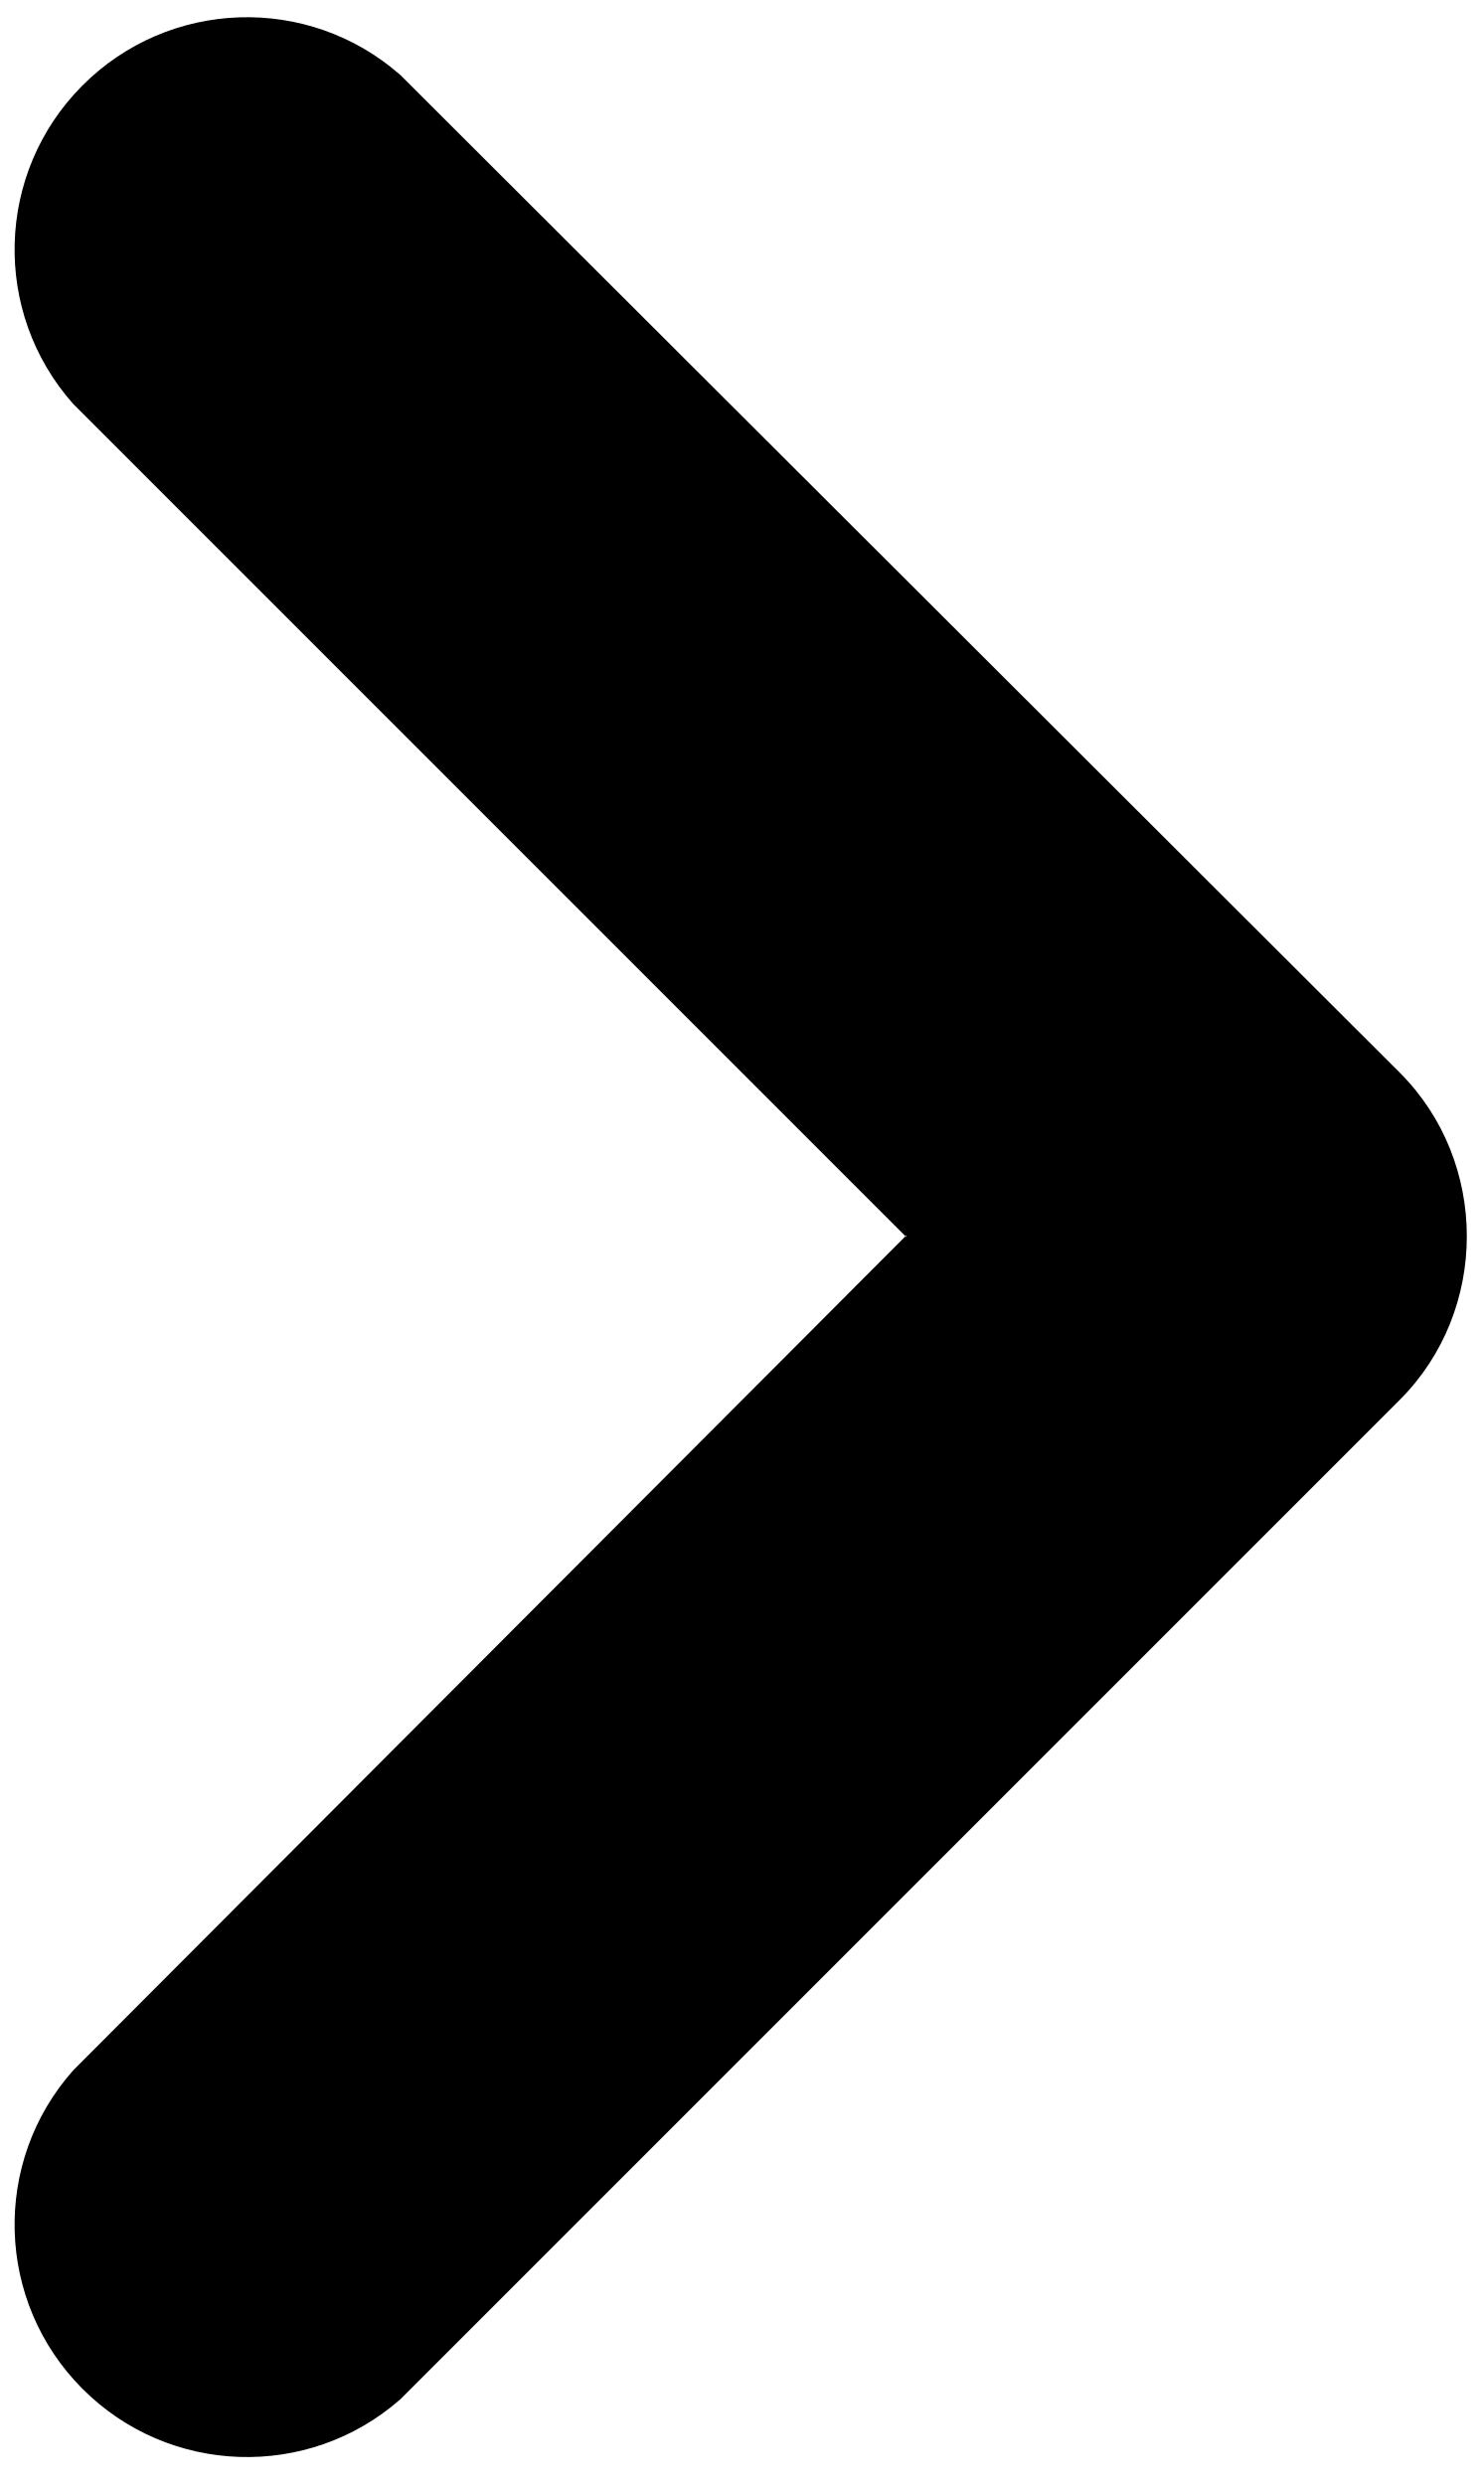
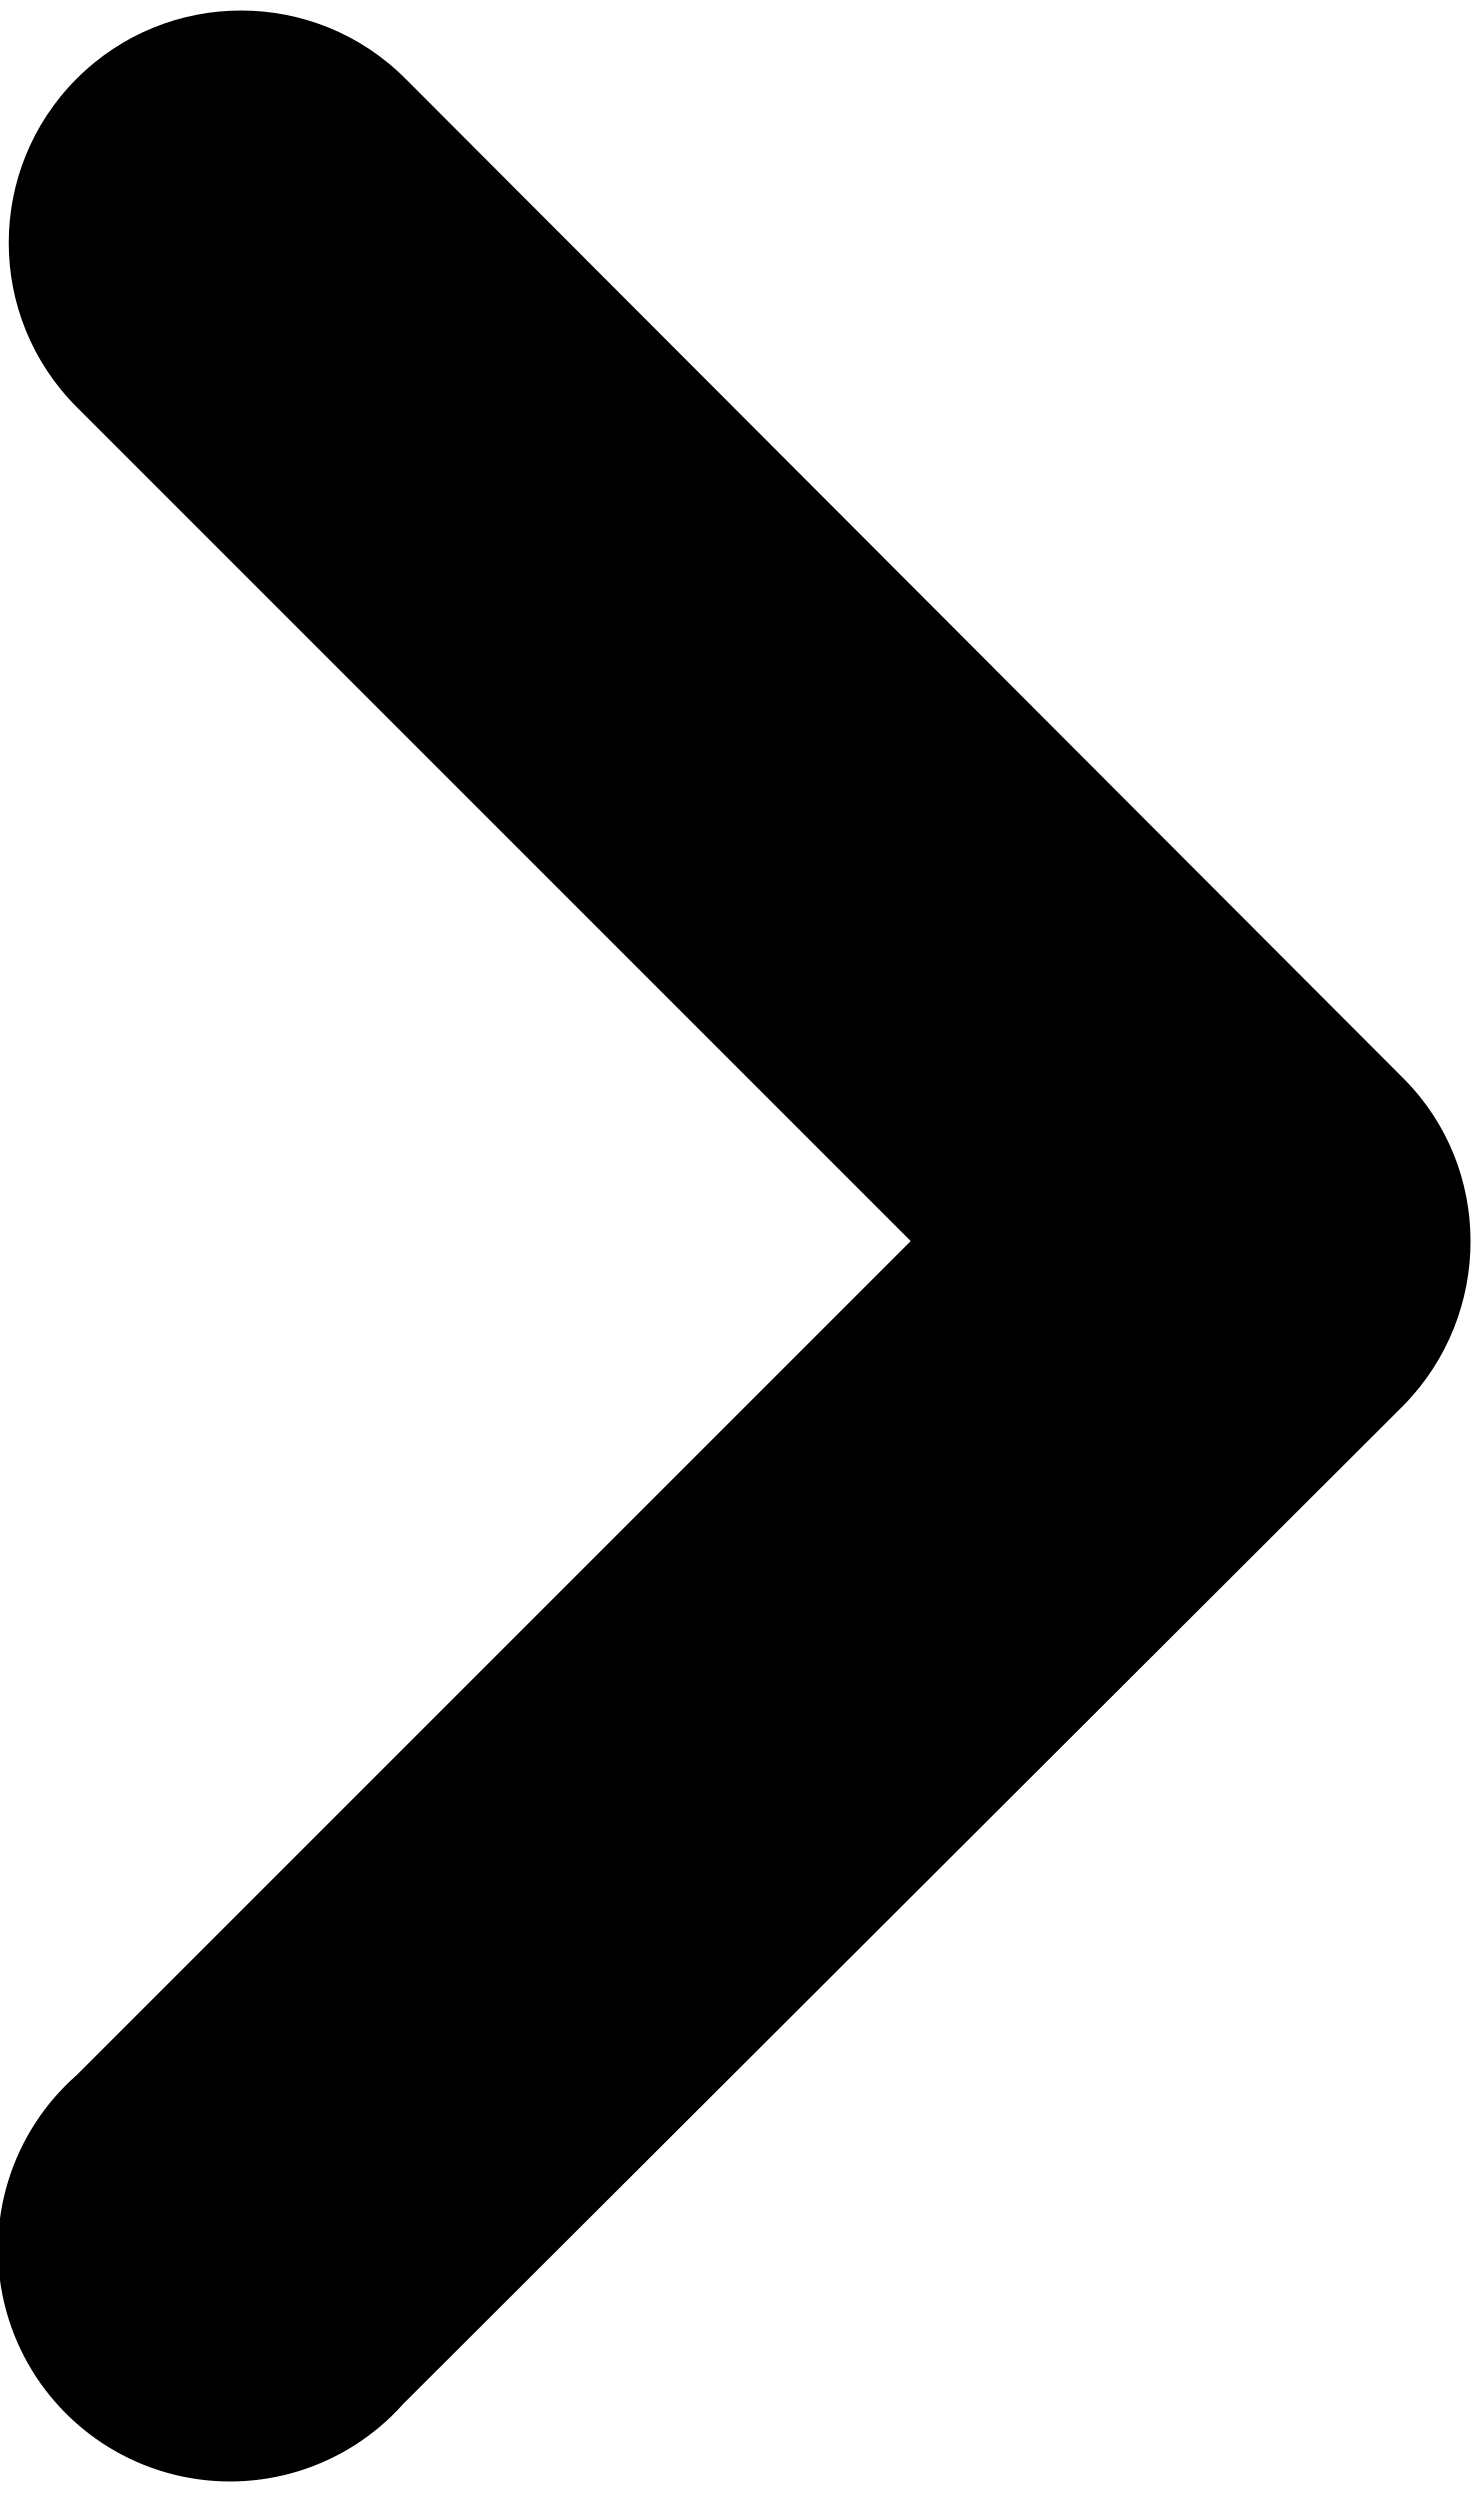
- <svg xmlns="http://www.w3.org/2000/svg" viewBox="0 0 83 139">
-   <path fill-rule="evenodd" d="M50.7 69.2L4.1 22.6A13 13 0 0 1 22.4 4.2L78.3 60c5 5 5 13.3 0 18.3l-55.9 55.9a13 13 0 0 1-18.3-18.4l46.6-46.7z" />
+ <svg xmlns="http://www.w3.org/2000/svg" viewBox="0 0 83 140">
+   <path fill-rule="evenodd" d="M51 69.5L4.3 22.8A13 13 0 0 1 22.7 4.4l55.9 56c5 5 5 13.2 0 18.3l-56 55.9a13 13 0 1 1-18.3-18.4L51 69.5z" />
</svg>
